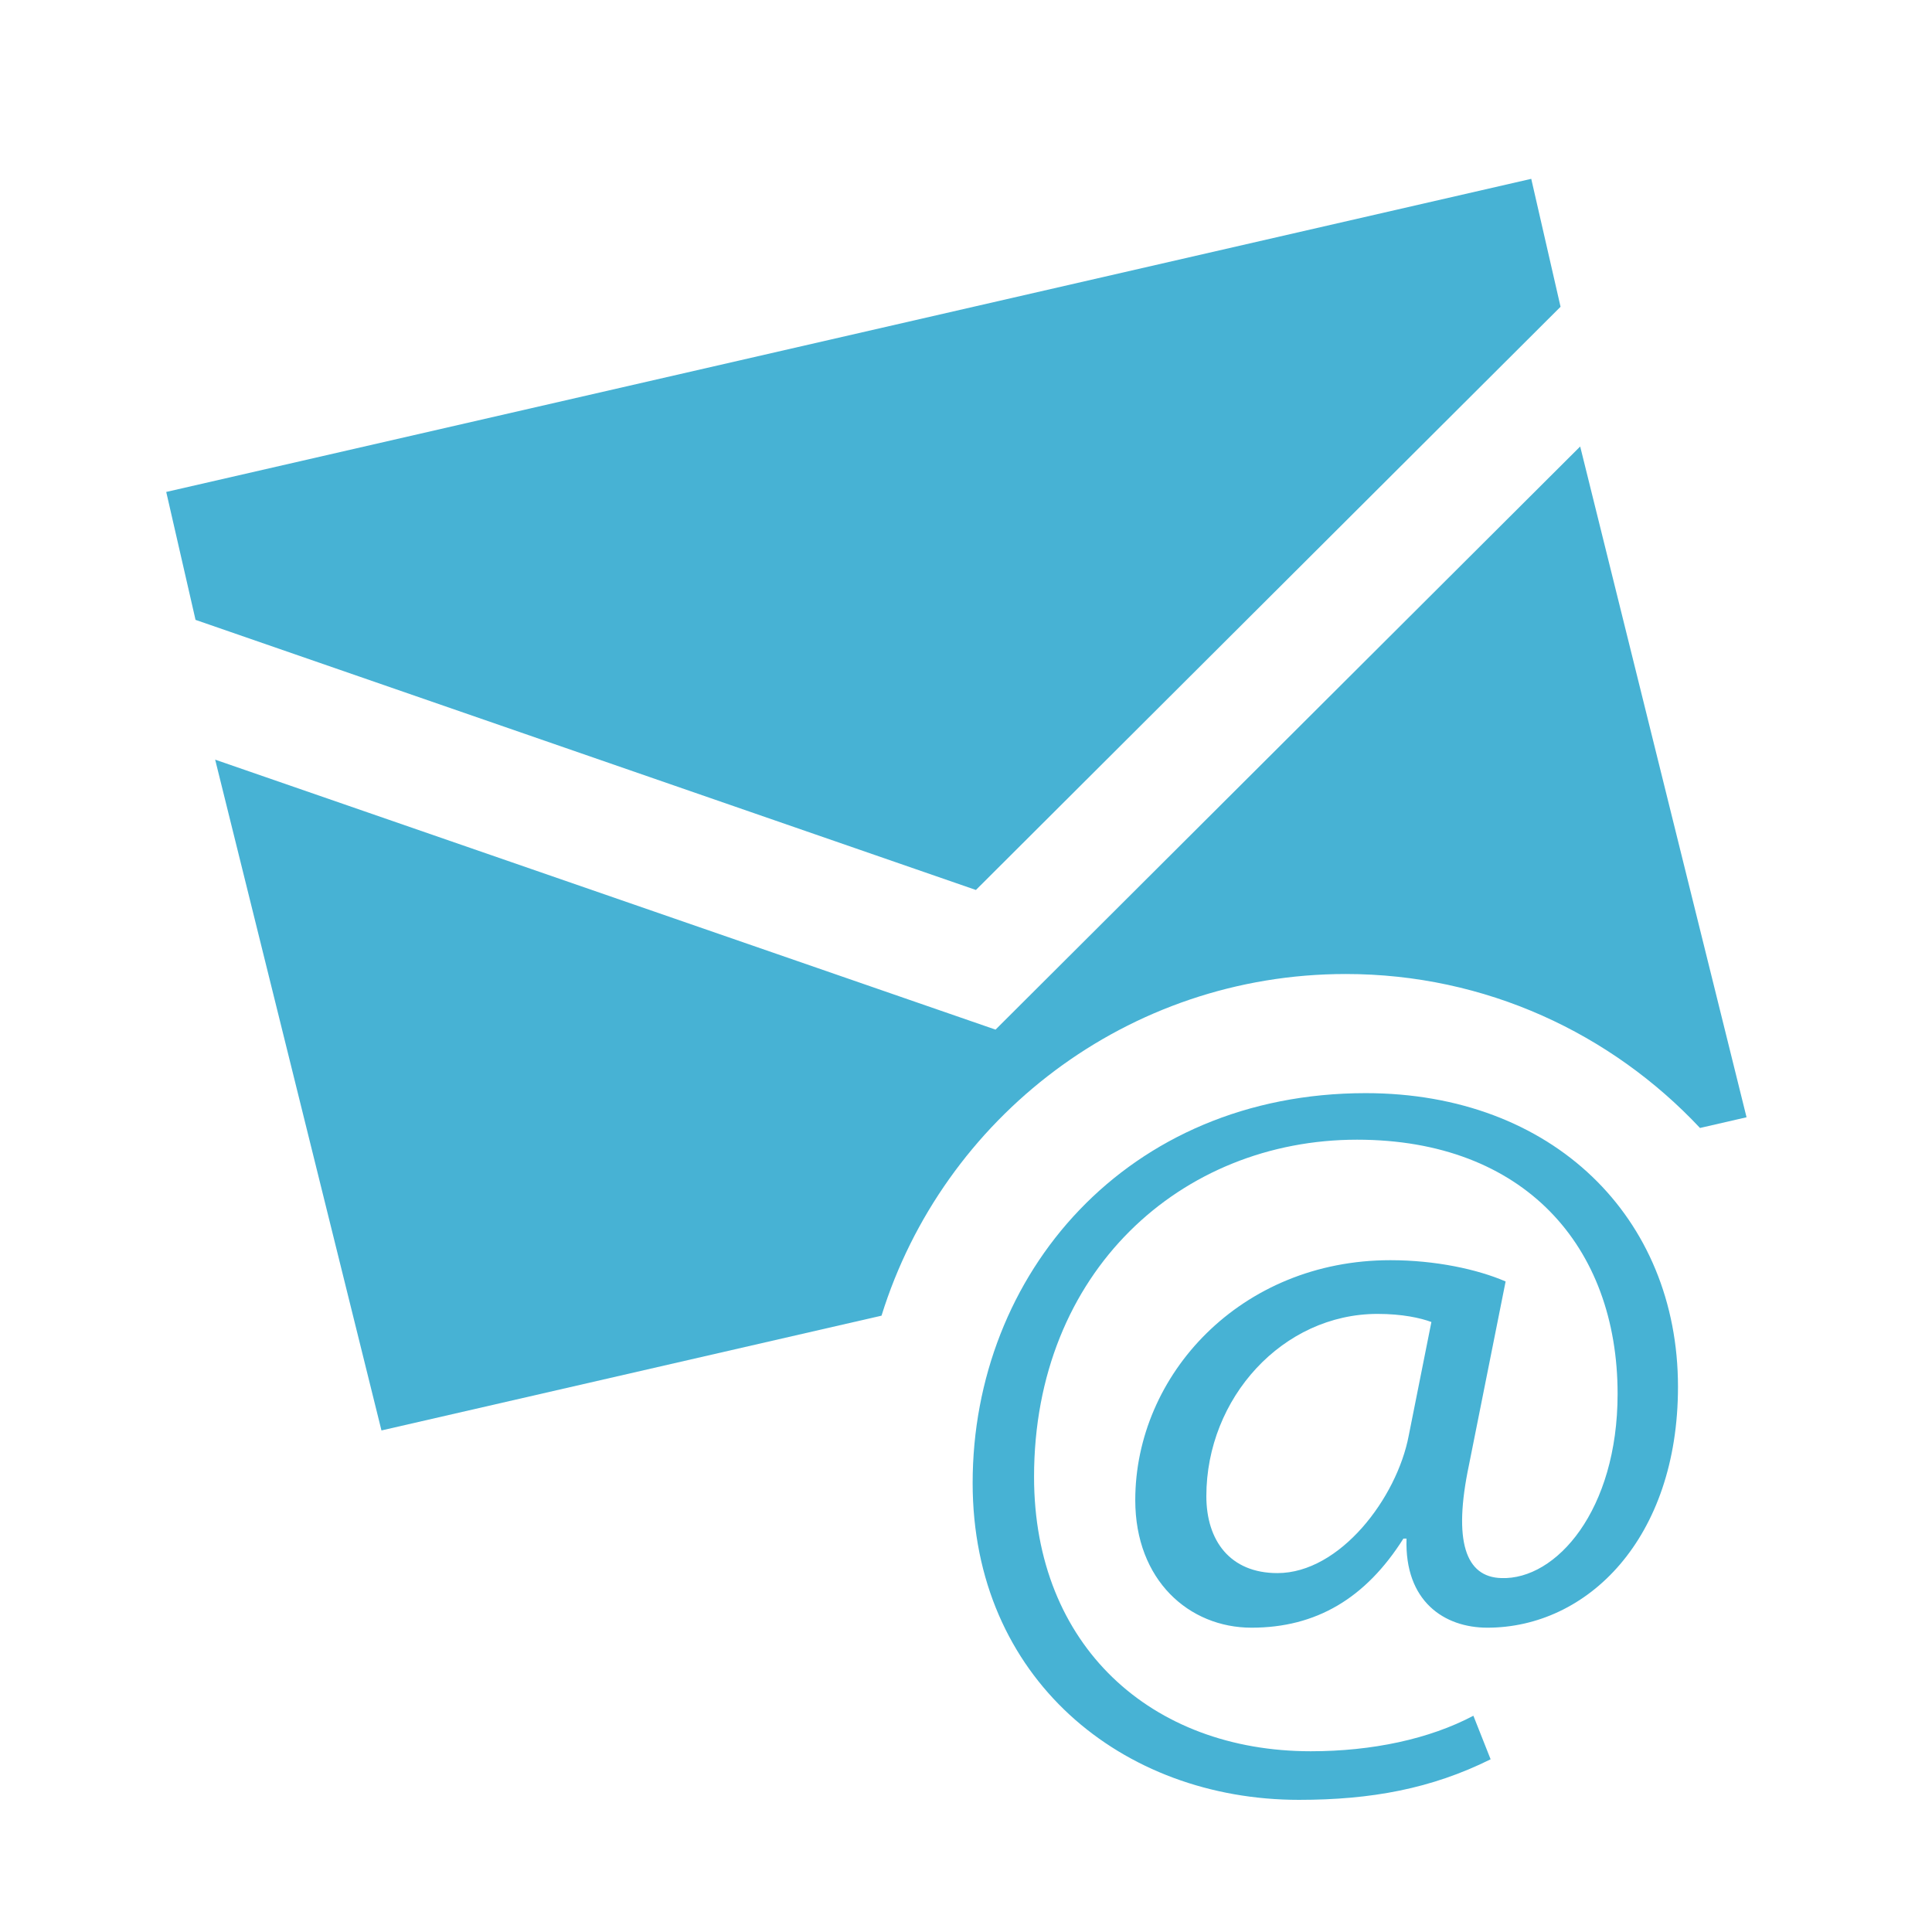
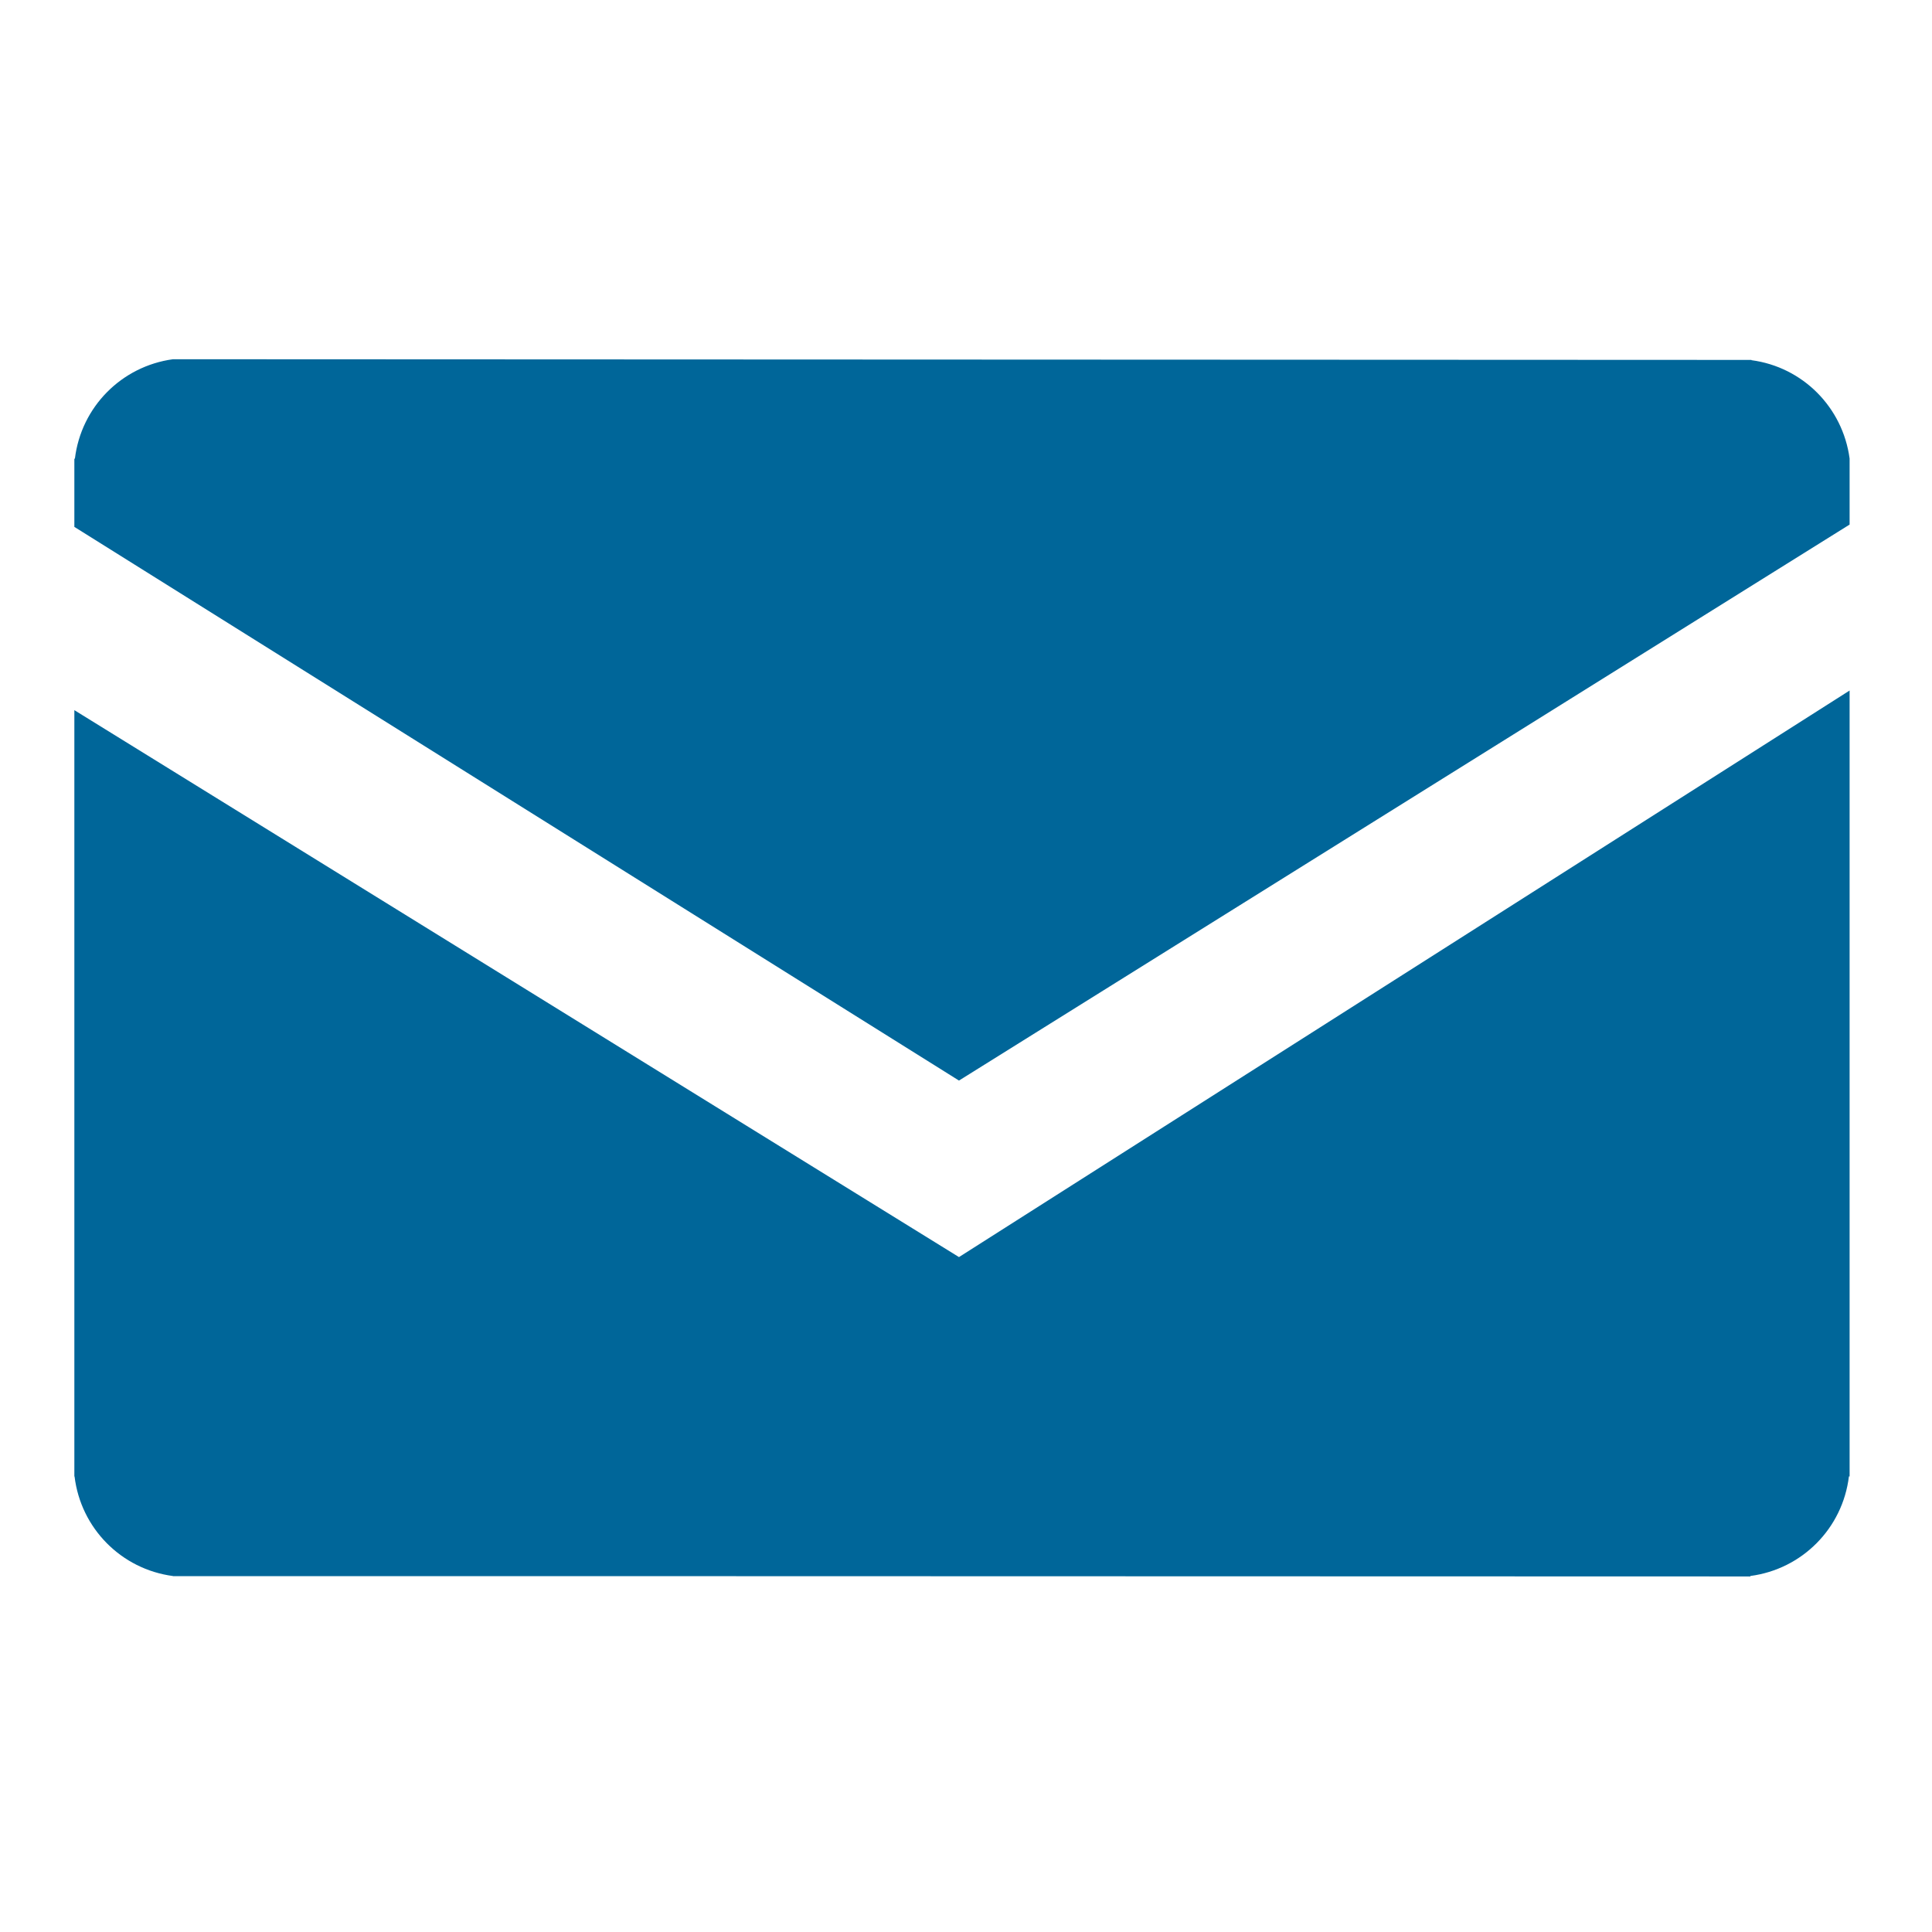
- <svg xmlns="http://www.w3.org/2000/svg" version="1.1" id="mail_navbar" x="0px" y="0px" width="22.347px" height="22.347px" viewBox="0 0 28.347 28.347" enable-background="new 0 0 28.347 28.347" xml:space="preserve">
-   <g>
-     <path fill-rule="evenodd" clip-rule="evenodd" fill="#47b2d4" d="M20.038,16.039c-3.507,0-5.767,2.659-5.767,5.72   c0,2.867,2.195,4.649,4.788,4.649c1.059,0,1.942-0.163,2.812-0.595l-0.253-0.639c-0.647,0.342-1.485,0.521-2.386,0.521   c-2.338,0-4.06-1.545-4.06-4.026c0-3.016,2.164-4.947,4.739-4.947c2.448,0,3.823,1.561,3.823,3.729   c0,1.708-0.901,2.733-1.707,2.703c-0.521-0.015-0.711-0.534-0.473-1.663l0.537-2.689c-0.412-0.178-1.028-0.312-1.691-0.312   c-2.196,0-3.743,1.68-3.743,3.521c0,1.174,0.789,1.871,1.706,1.871c0.947,0,1.674-0.43,2.228-1.307h0.046   c-0.03,0.921,0.554,1.307,1.186,1.307c1.469,0,2.797-1.307,2.797-3.535C24.62,17.866,22.787,16.039,20.038,16.039z M20.67,21.061   c-0.174,0.92-1.011,2.02-1.927,2.02c-0.695,0-1.043-0.476-1.043-1.129c0-1.44,1.121-2.674,2.512-2.674   c0.363,0,0.632,0.06,0.79,0.119L20.67,21.061z" />
-     <polygon fill-rule="evenodd" clip-rule="evenodd" fill="#47b2d4" points="22.897,4.501 22.467,2.624 2.439,7.218 2.869,9.095   14.319,13.058  " />
-     <path fill-rule="evenodd" clip-rule="evenodd" fill="#47b2d4" d="M23.185,6.551l-8.578,8.556l-11.45-3.961l2.44,9.842l7.337-1.684   c0.902-2.904,3.611-5.013,6.812-5.013c2.052,0,3.896,0.872,5.197,2.259l0.683-0.157L23.185,6.551z" />
-   </g>
+ <svg xmlns="http://www.w3.org/2000/svg" version="1.1" id="mail_navbar" x="0px" y="0px" width="28.348px" height="28.348px" viewBox="0 0 28.348 28.348" enable-background="new 0 0 28.348 28.348" xml:space="preserve">
+   <path fill="#006699" d="M25.699,5.285V5.281L2.538,5.271c-0.755,0.103-1.347,0.7-1.439,1.459H1.091v1.001l12.98,8.124l13.068-8.158  V6.728C27.038,5.976,26.451,5.385,25.699,5.285z" />
+   <path fill="#006699" d="M25.684,23.124c0.758-0.1,1.353-0.699,1.445-1.461h0.01V10.132l-13.068,8.313L1.091,10.42v11.244h0.003  c0.092,0.762,0.687,1.361,1.444,1.461v0.002h8.085l15.06,0.004V23.124z" />
</svg>
